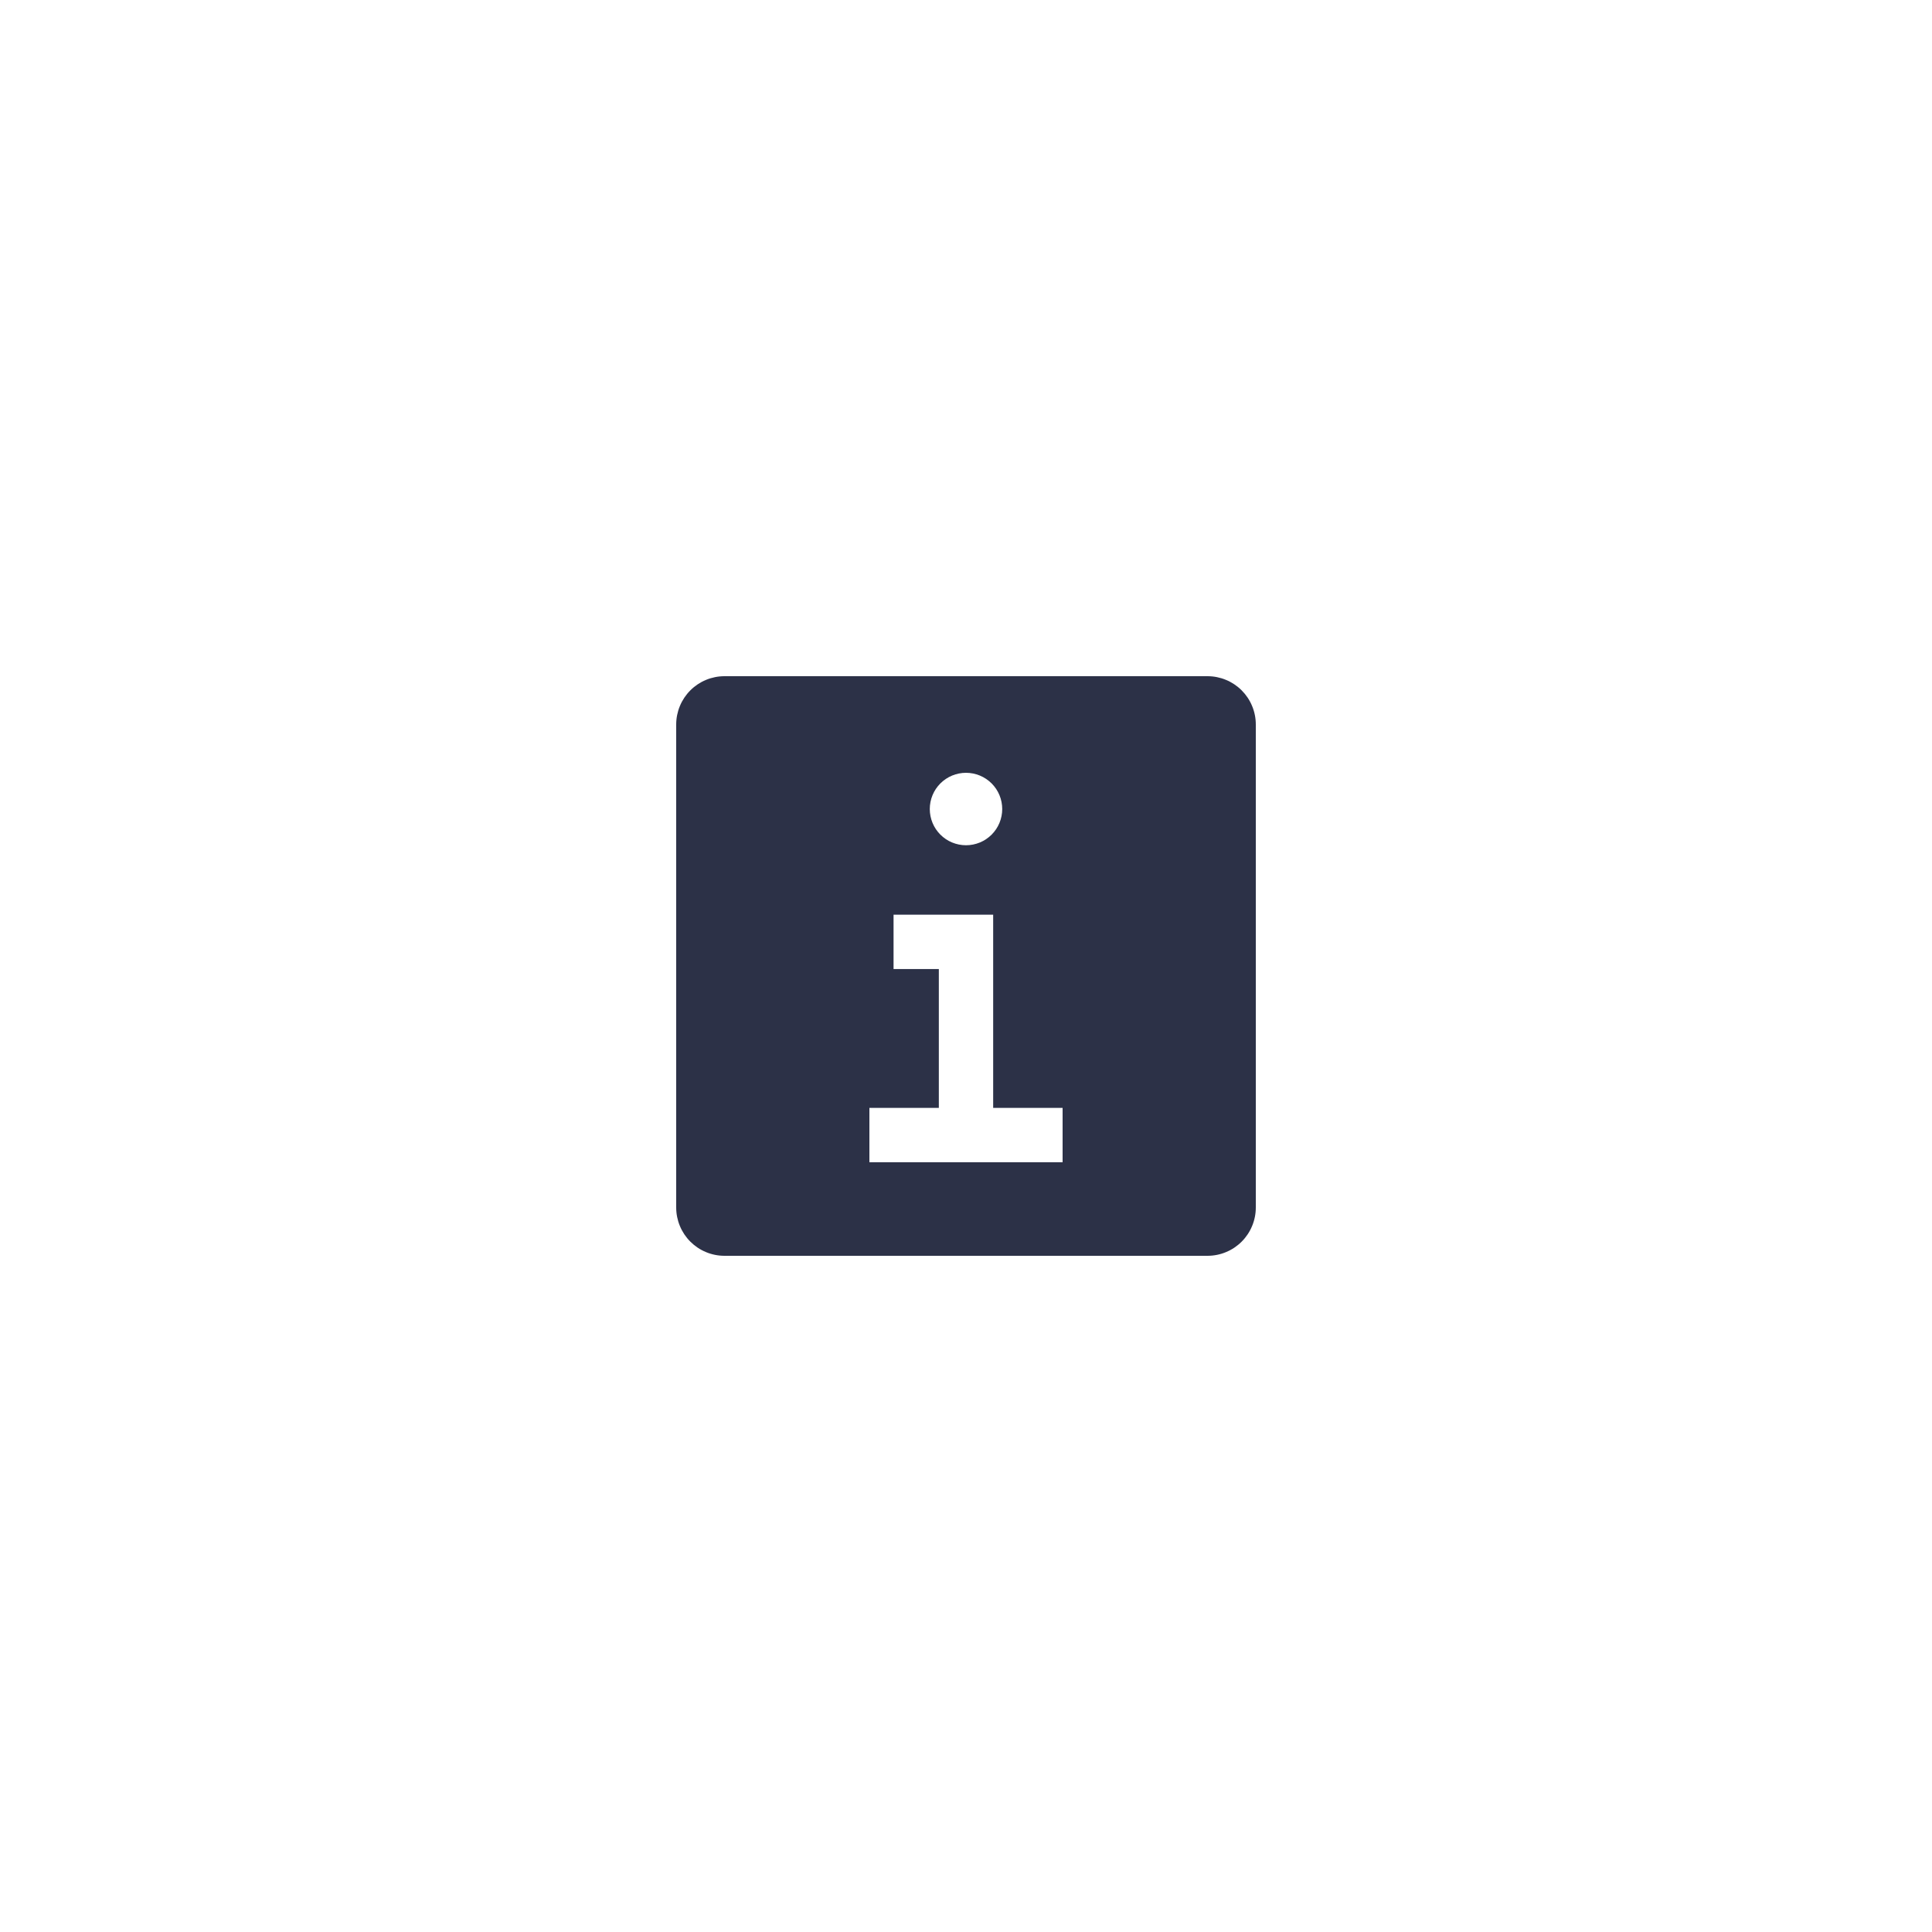
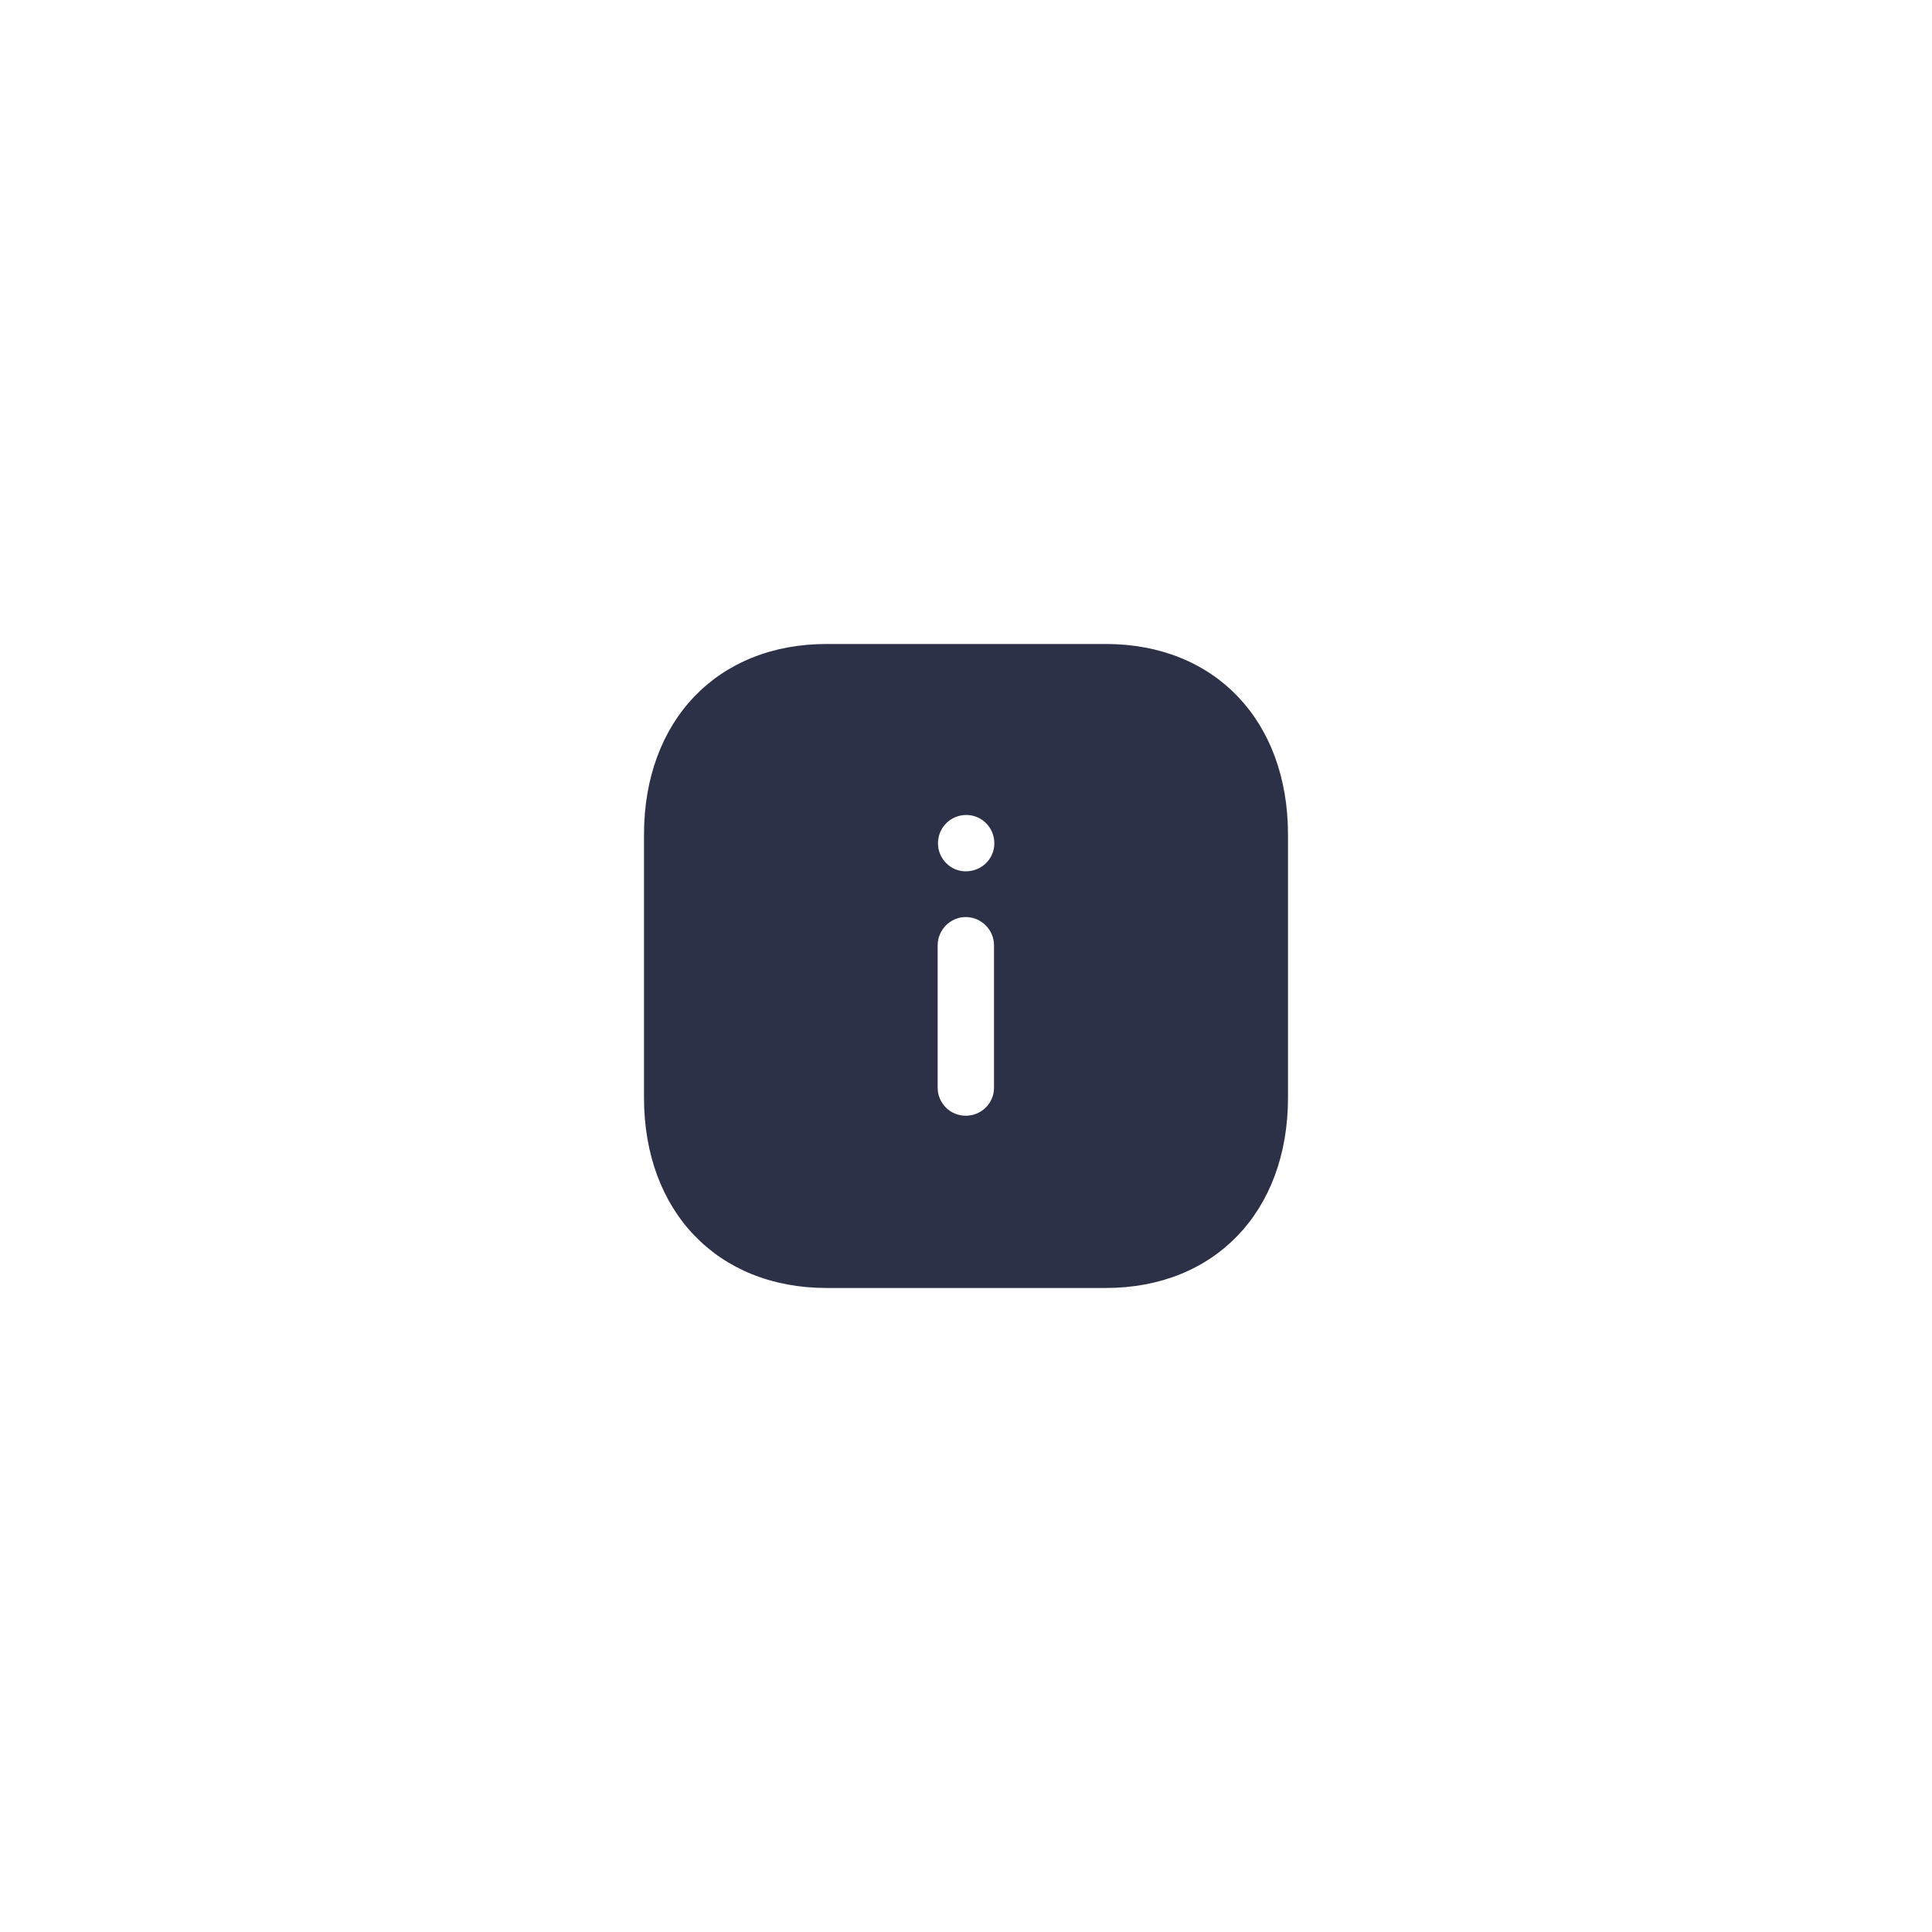
<svg xmlns="http://www.w3.org/2000/svg" width="500" zoomAndPan="magnify" viewBox="0 0 375 375" height="500" preserveAspectRatio="xMidYMid meet" version="1.0">
-   <path fill="#2c3147" d="M 234.375 131.25 L 140.625 131.25 C 140.008 131.25 139.398 131.309 138.797 131.43 C 138.191 131.551 137.605 131.727 137.039 131.965 C 136.469 132.199 135.93 132.488 135.418 132.828 C 134.906 133.172 134.43 133.562 133.996 133.996 C 133.562 134.43 133.172 134.906 132.828 135.418 C 132.488 135.93 132.199 136.469 131.965 137.039 C 131.727 137.605 131.551 138.191 131.43 138.797 C 131.309 139.398 131.25 140.008 131.25 140.625 L 131.25 234.375 C 131.25 234.992 131.309 235.602 131.43 236.203 C 131.551 236.809 131.727 237.395 131.965 237.961 C 132.199 238.531 132.488 239.07 132.828 239.582 C 133.172 240.094 133.562 240.57 133.996 241.004 C 134.43 241.438 134.906 241.828 135.418 242.172 C 135.93 242.512 136.469 242.801 137.039 243.035 C 137.605 243.273 138.191 243.449 138.797 243.57 C 139.398 243.691 140.008 243.75 140.625 243.75 L 234.375 243.75 C 234.992 243.75 235.602 243.691 236.203 243.57 C 236.809 243.449 237.395 243.273 237.961 243.035 C 238.531 242.801 239.07 242.512 239.582 242.172 C 240.094 241.828 240.57 241.438 241.004 241.004 C 241.438 240.57 241.828 240.094 242.172 239.582 C 242.512 239.07 242.801 238.531 243.035 237.961 C 243.273 237.395 243.449 236.809 243.57 236.203 C 243.691 235.602 243.75 234.992 243.75 234.375 L 243.75 140.625 C 243.75 140.008 243.691 139.398 243.57 138.797 C 243.449 138.191 243.273 137.605 243.035 137.039 C 242.801 136.469 242.512 135.93 242.172 135.418 C 241.828 134.906 241.438 134.43 241.004 133.996 C 240.57 133.562 240.094 133.172 239.582 132.828 C 239.07 132.488 238.531 132.199 237.961 131.965 C 237.395 131.727 236.809 131.551 236.203 131.43 C 235.602 131.309 234.992 131.25 234.375 131.25 Z M 187.5 150 C 187.961 150 188.418 150.047 188.871 150.137 C 189.324 150.227 189.766 150.359 190.191 150.535 C 190.617 150.711 191.023 150.93 191.406 151.184 C 191.789 151.441 192.145 151.734 192.473 152.059 C 192.797 152.387 193.09 152.742 193.348 153.125 C 193.602 153.508 193.82 153.914 193.996 154.34 C 194.172 154.766 194.305 155.207 194.395 155.66 C 194.484 156.113 194.531 156.57 194.531 157.031 C 194.531 157.492 194.484 157.949 194.395 158.402 C 194.305 158.855 194.172 159.297 193.996 159.723 C 193.82 160.148 193.602 160.555 193.348 160.938 C 193.09 161.32 192.797 161.676 192.473 162.004 C 192.145 162.328 191.789 162.621 191.406 162.879 C 191.023 163.133 190.617 163.352 190.191 163.527 C 189.766 163.703 189.324 163.836 188.871 163.926 C 188.418 164.016 187.961 164.062 187.5 164.062 C 187.039 164.062 186.582 164.016 186.129 163.926 C 185.676 163.836 185.234 163.703 184.809 163.527 C 184.383 163.352 183.977 163.133 183.594 162.879 C 183.211 162.621 182.855 162.328 182.527 162.004 C 182.203 161.676 181.91 161.32 181.652 160.938 C 181.398 160.555 181.18 160.148 181.004 159.723 C 180.828 159.297 180.695 158.855 180.605 158.402 C 180.516 157.949 180.469 157.492 180.469 157.031 C 180.469 156.57 180.516 156.113 180.605 155.66 C 180.695 155.207 180.828 154.766 181.004 154.34 C 181.18 153.914 181.398 153.508 181.652 153.125 C 181.91 152.742 182.203 152.387 182.527 152.059 C 182.855 151.734 183.211 151.441 183.594 151.184 C 183.977 150.93 184.383 150.711 184.809 150.535 C 185.234 150.359 185.676 150.227 186.129 150.137 C 186.582 150.047 187.039 150 187.5 150 Z M 206.25 225.586 L 168.75 225.586 L 168.75 215.039 L 182.227 215.039 L 182.227 188.086 L 173.438 188.086 L 173.438 177.539 L 192.773 177.539 L 192.773 215.039 L 206.25 215.039 Z M 206.25 225.586 " fill-opacity="1" fill-rule="nonzero" />
+   <path fill="#2c3147" d="M 160.438 124.996 L 214.625 124.996 C 235.812 124.996 250 139.871 250 161.996 L 250 213.062 C 250 235.125 235.812 249.996 214.625 249.996 L 160.438 249.996 C 139.25 249.996 125 235.125 125 213.062 L 125 161.996 C 125 139.871 139.25 124.996 160.438 124.996 Z M 187.438 169.125 C 184.5 169.125 182.062 166.684 182.062 163.688 C 182.062 160.625 184.5 158.188 187.562 158.188 C 190.562 158.188 193 160.625 193 163.688 C 193 166.684 190.562 169.125 187.438 169.125 Z M 192.938 211.125 C 192.938 214.125 190.5 216.562 187.438 216.562 C 184.438 216.562 182 214.125 182 211.125 L 182 183.5 C 182 180.496 184.438 178 187.438 178 C 190.5 178 192.938 180.496 192.938 183.5 Z M 192.938 211.125 " fill-opacity="1" fill-rule="evenodd" />
</svg>
